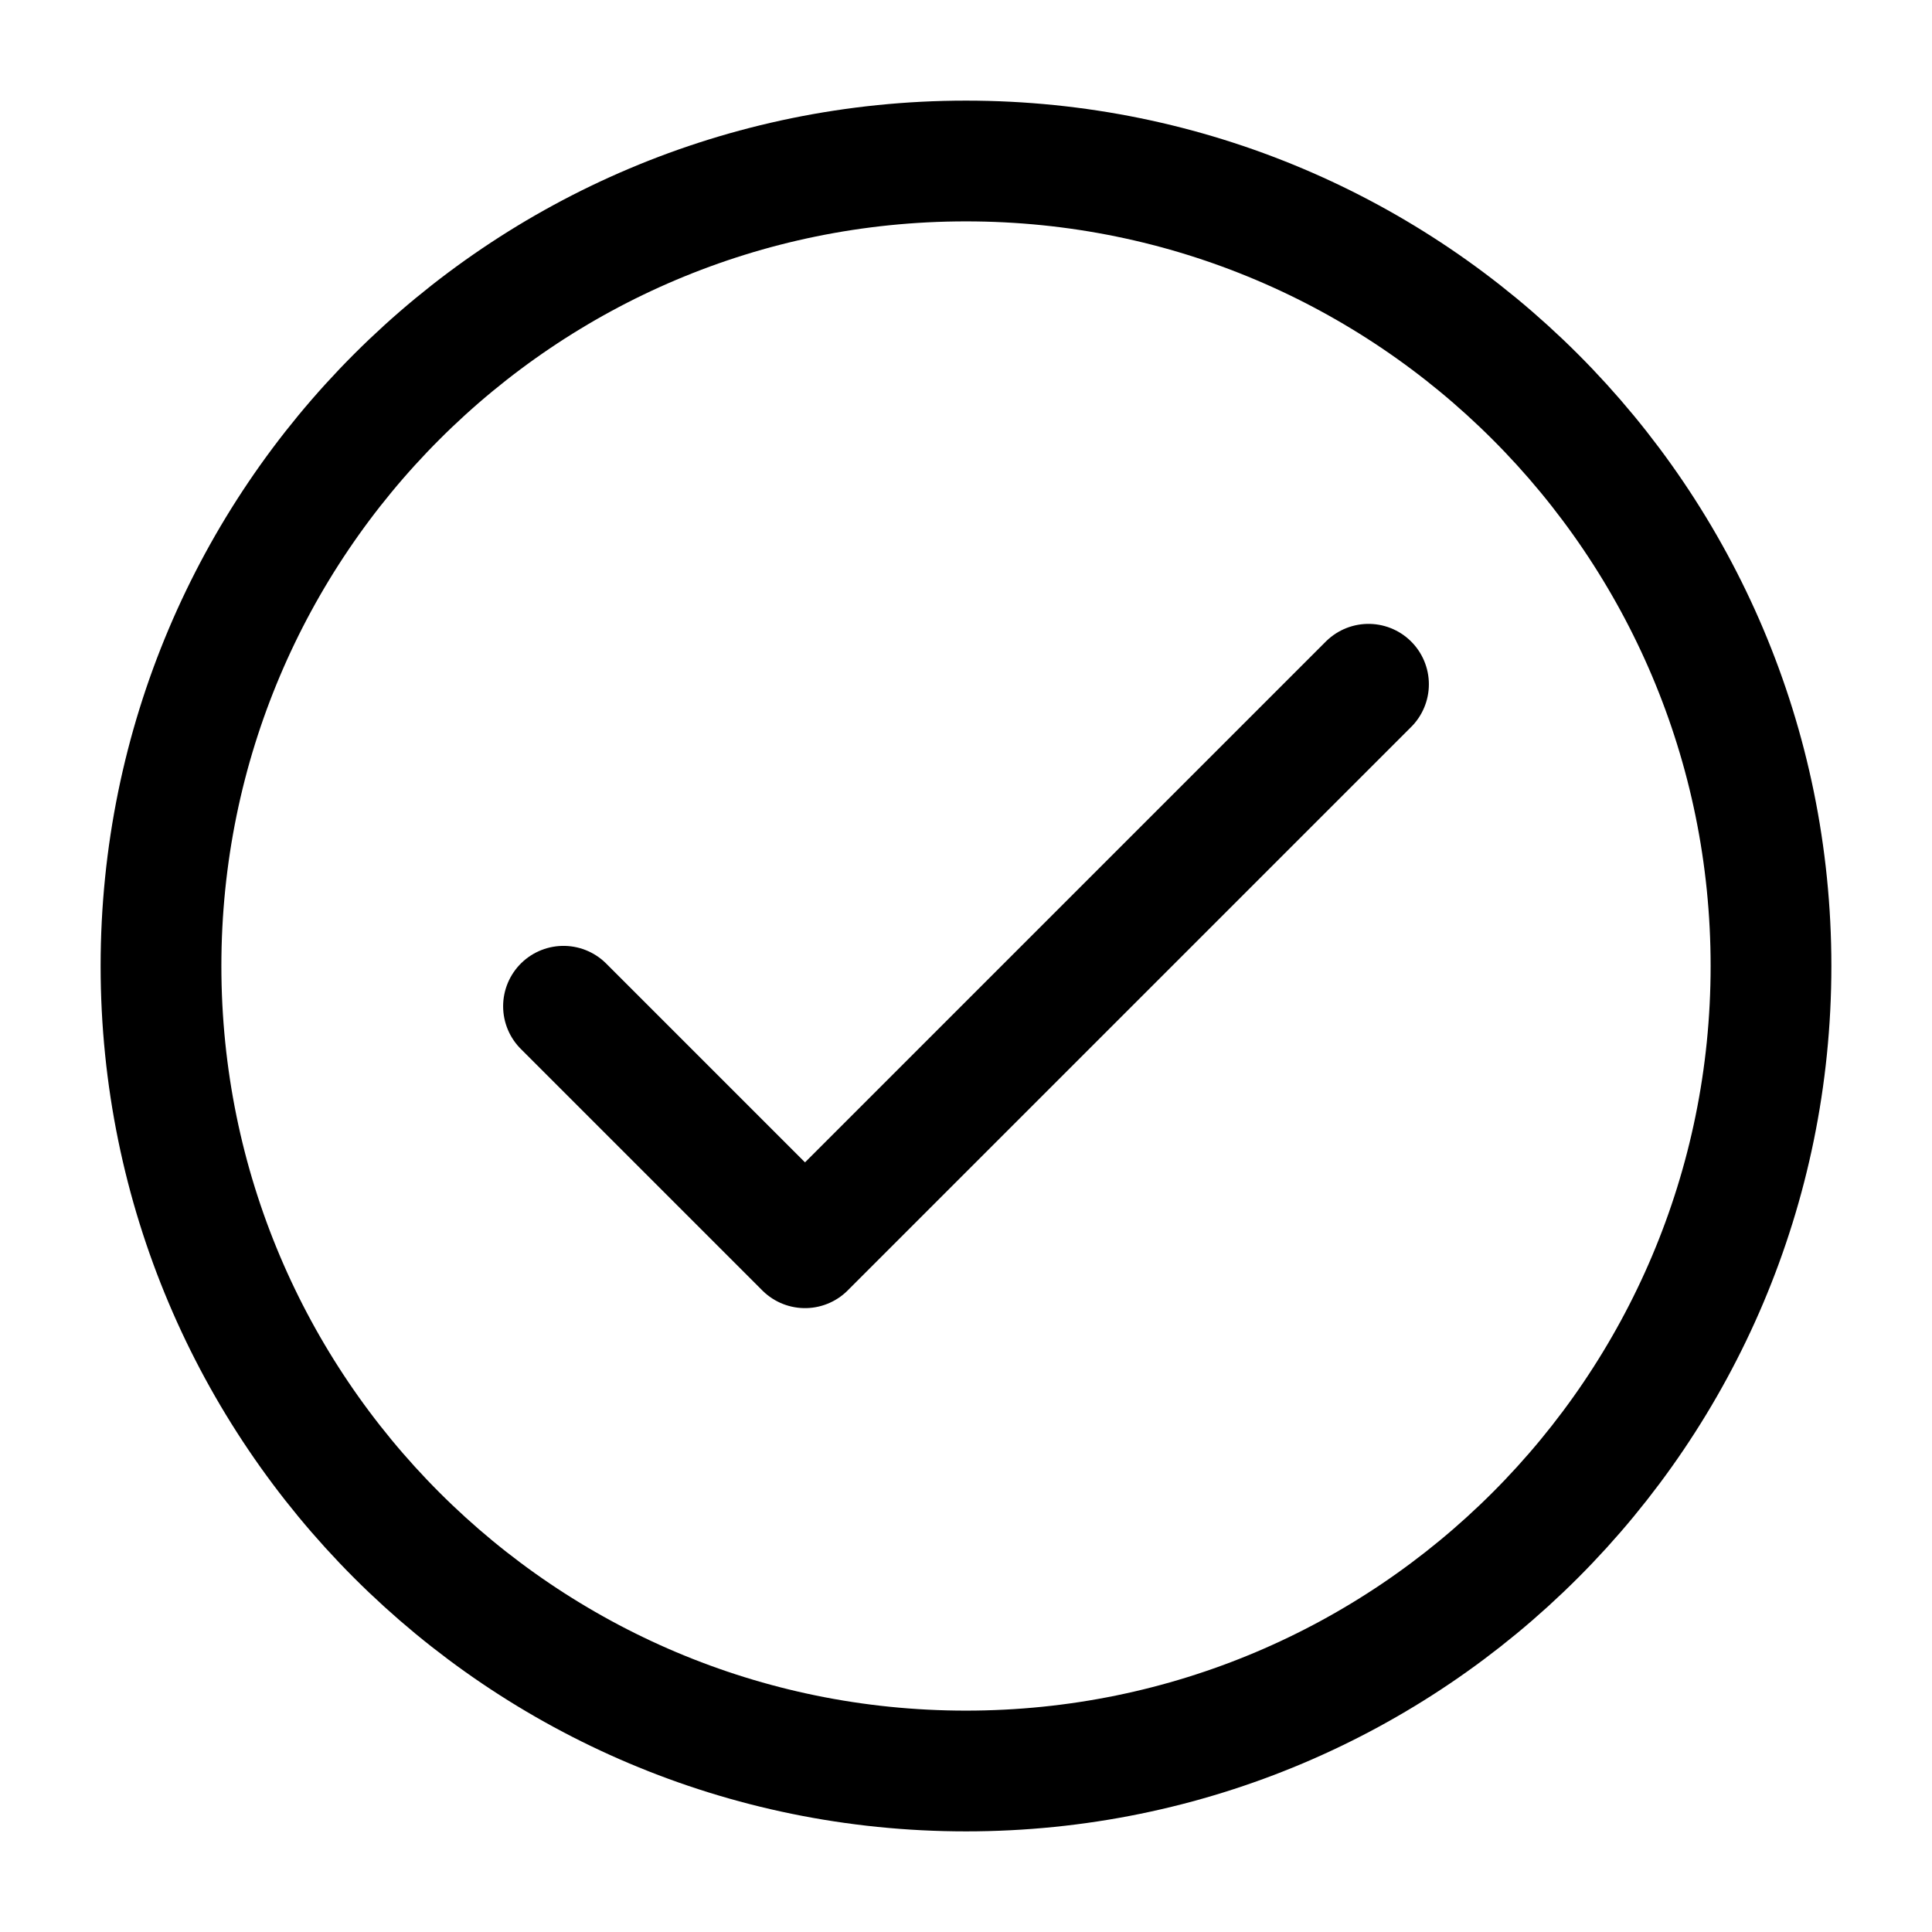
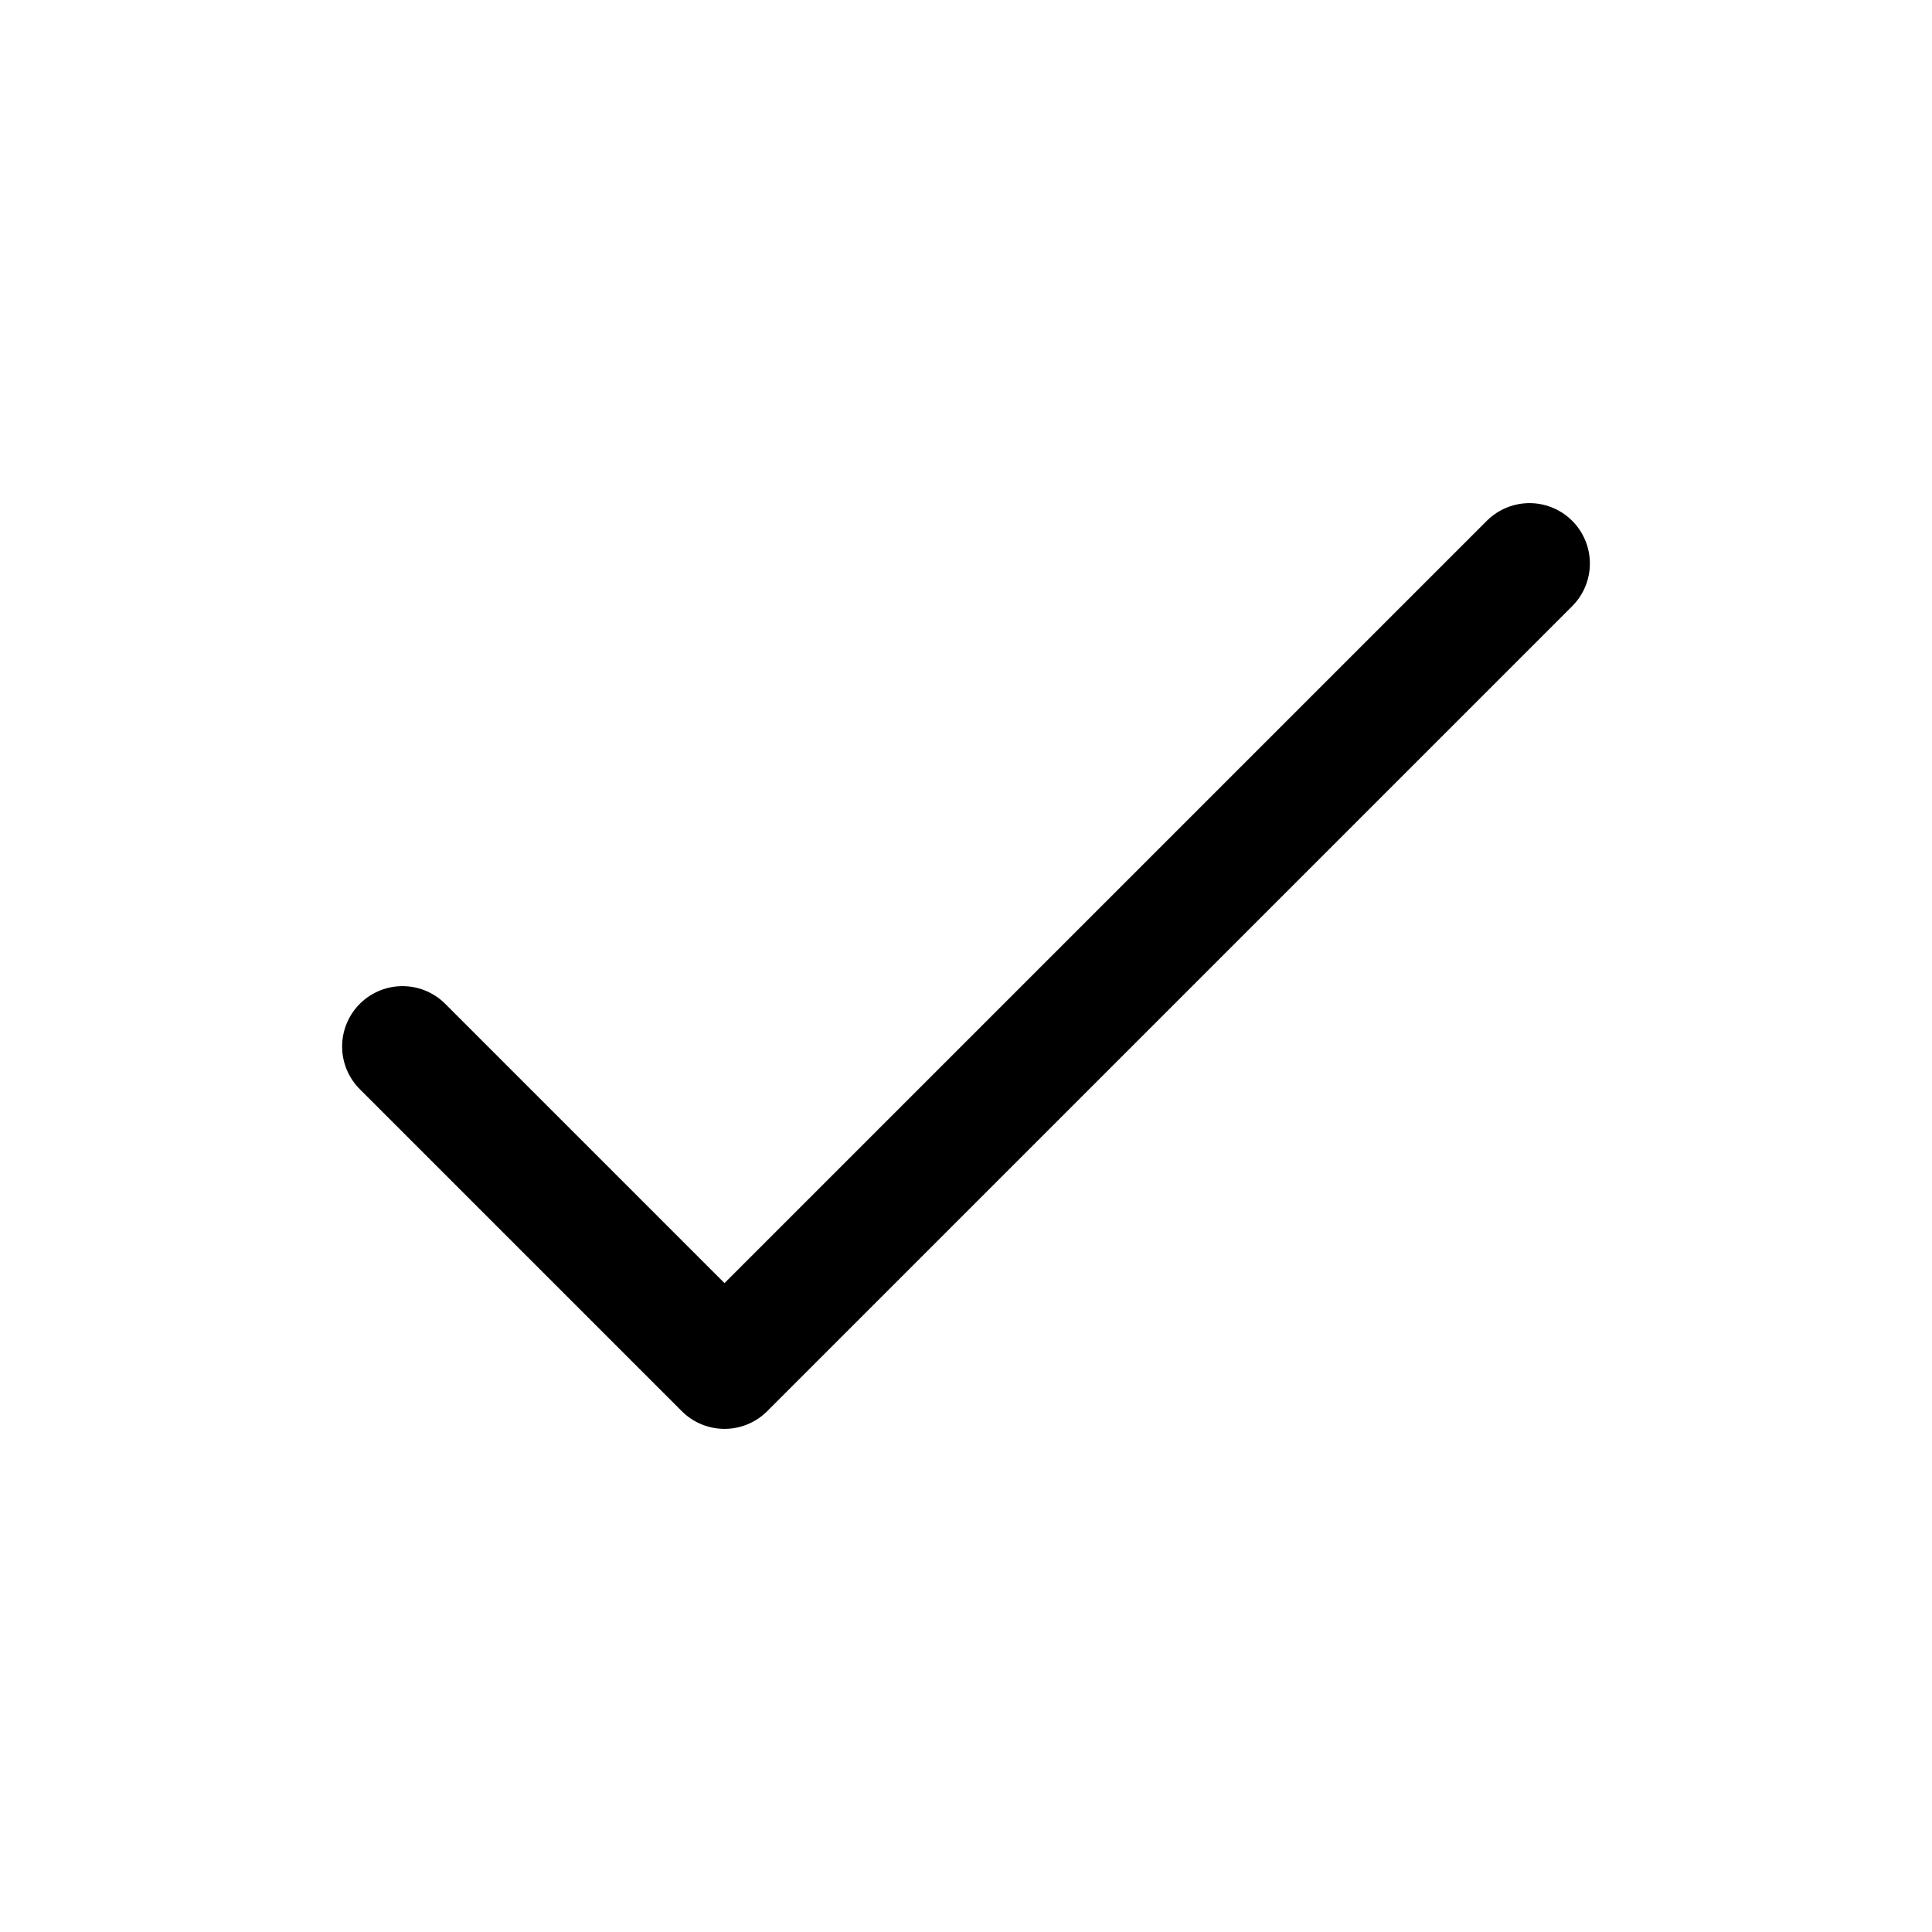
<svg xmlns="http://www.w3.org/2000/svg" width="24px" height="24px" stroke-width="1.5" viewBox="0 0 24 24" fill="none" color="#000000">
-   <path d="M7 12.5L10 15.5L17 8.5" stroke="#000000" stroke-width="1.5" stroke-linecap="round" stroke-linejoin="round" />
-   <path d="M12 22C17.523 22 22 17.523 22 12C22 6.477 17.523 2 12 2C6.477 2 2 6.477 2 12C2 17.523 6.477 22 12 22Z" stroke="#000000" stroke-width="1.5" stroke-linecap="round" stroke-linejoin="round" />
+   <path d="M5 13L9 17L19 7" stroke="#000000" stroke-width="1.5" stroke-linecap="round" stroke-linejoin="round" />
</svg>
